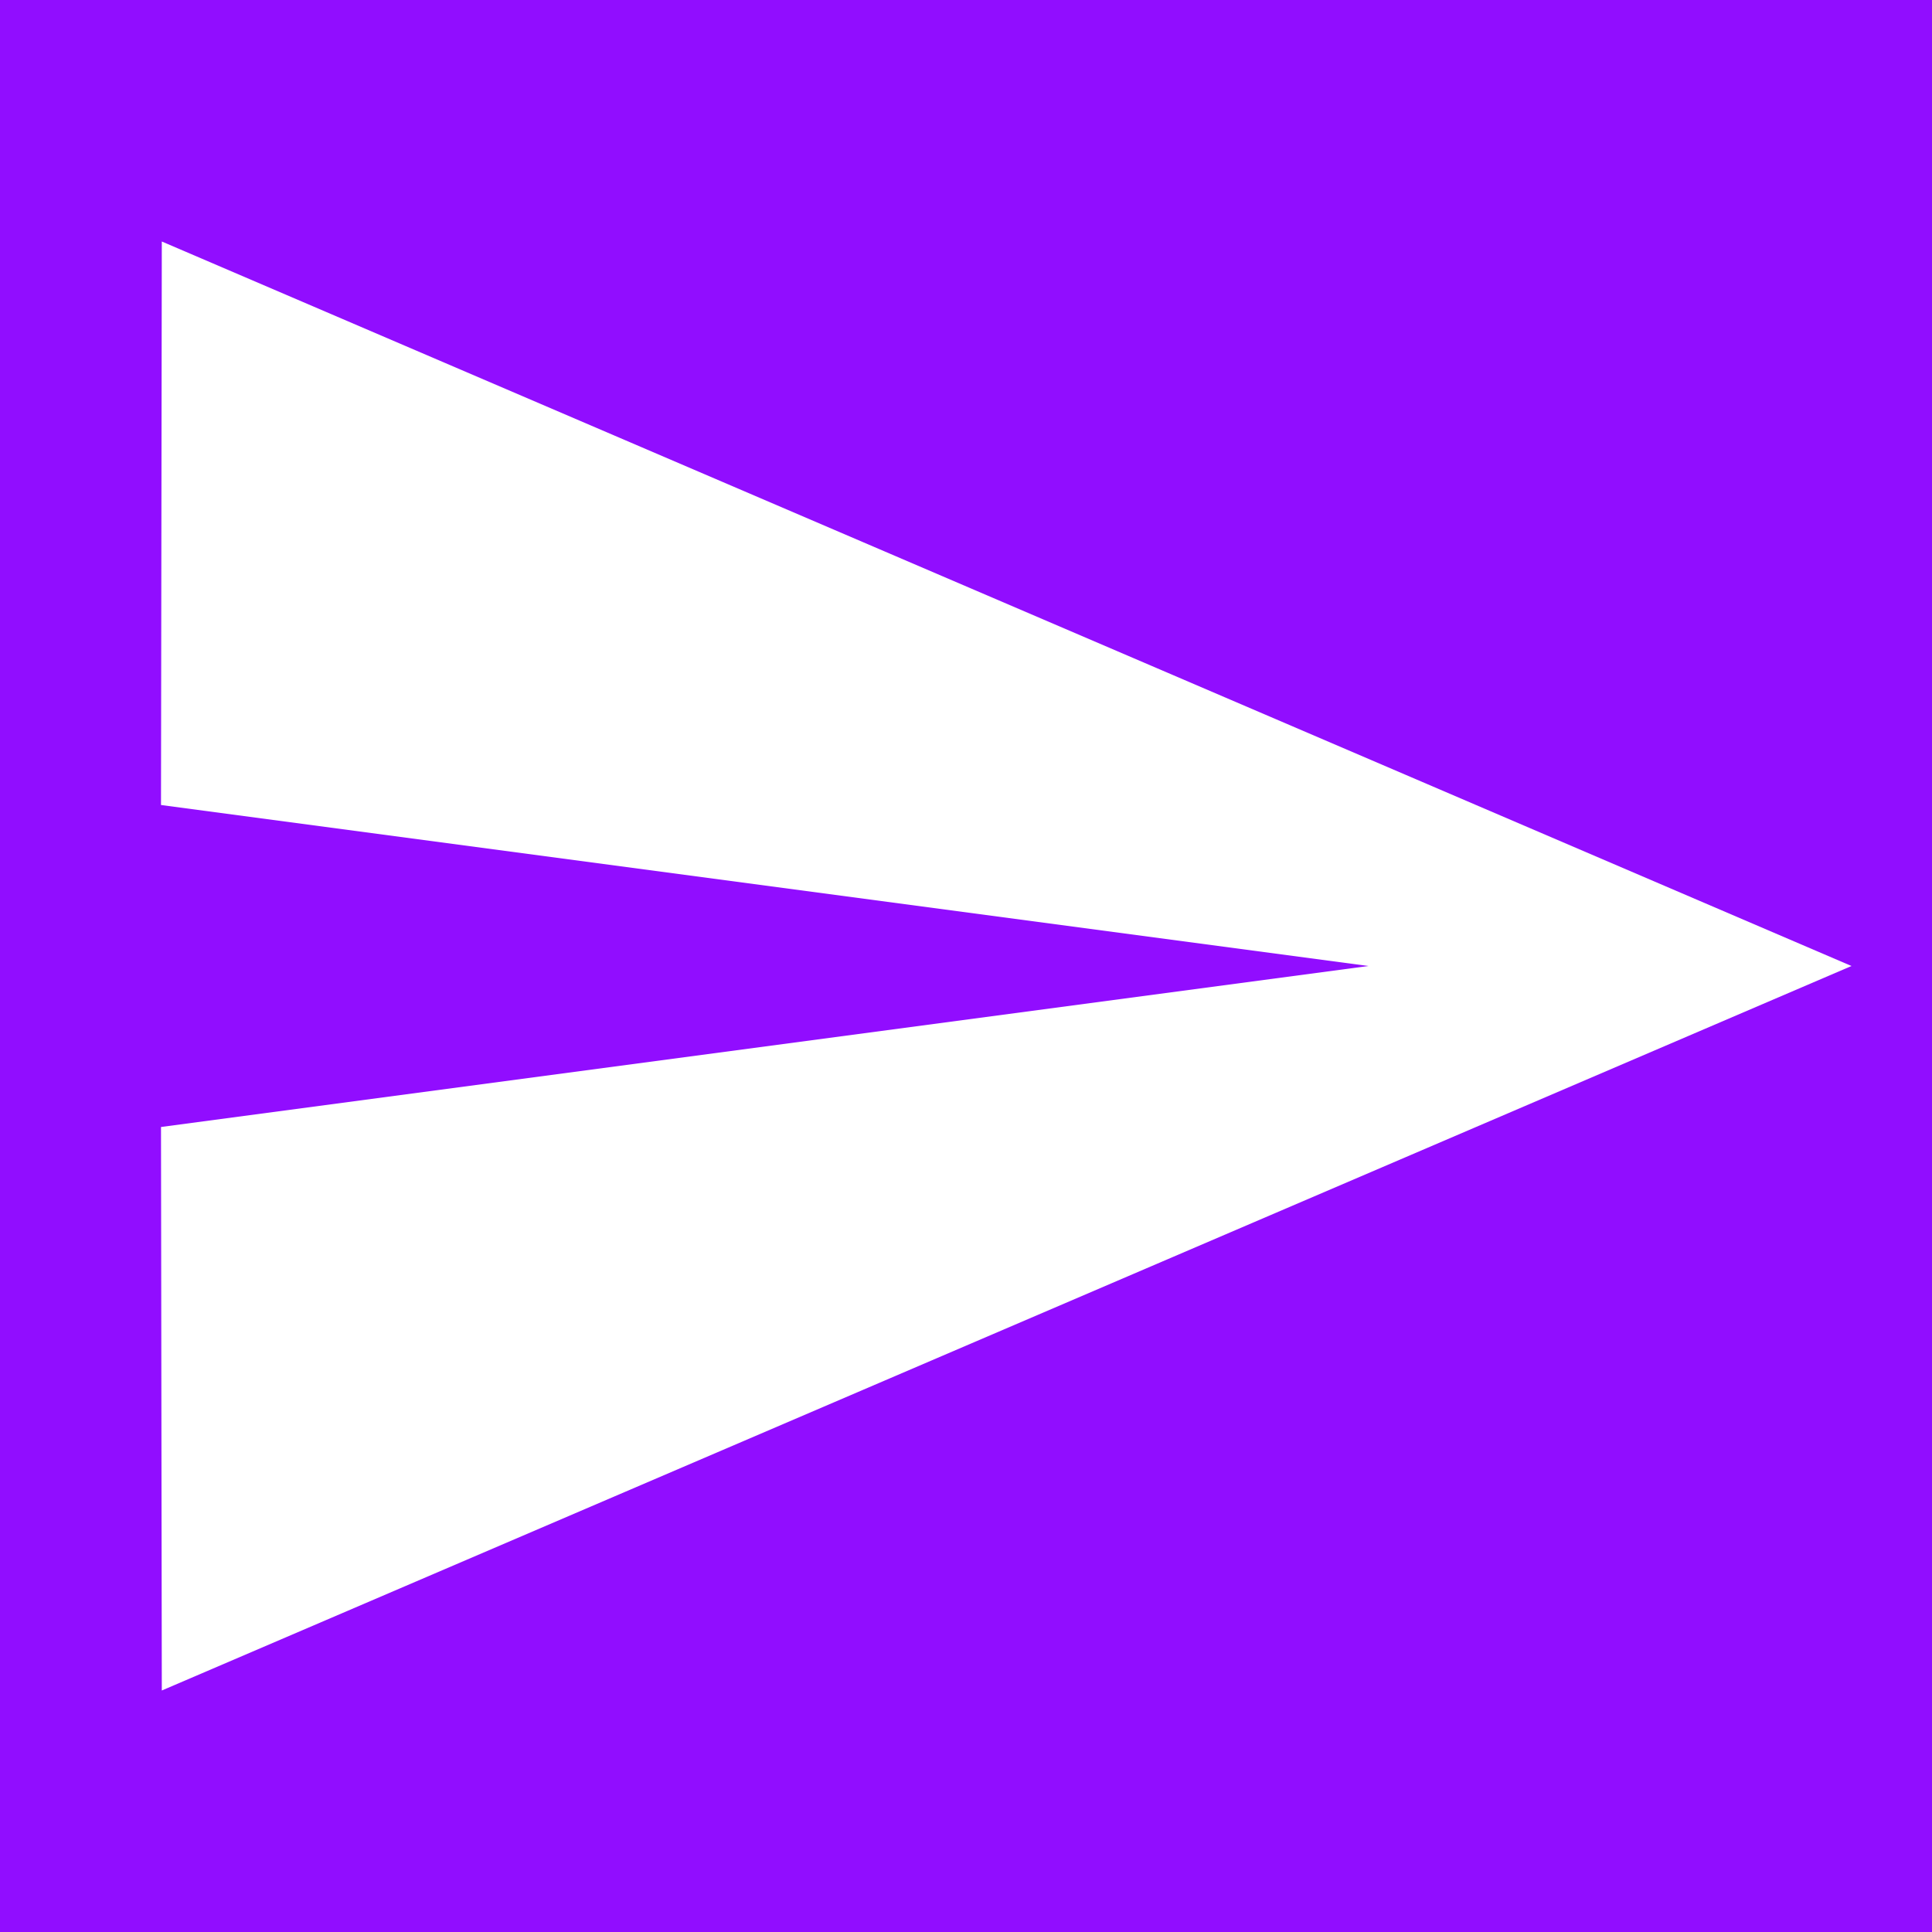
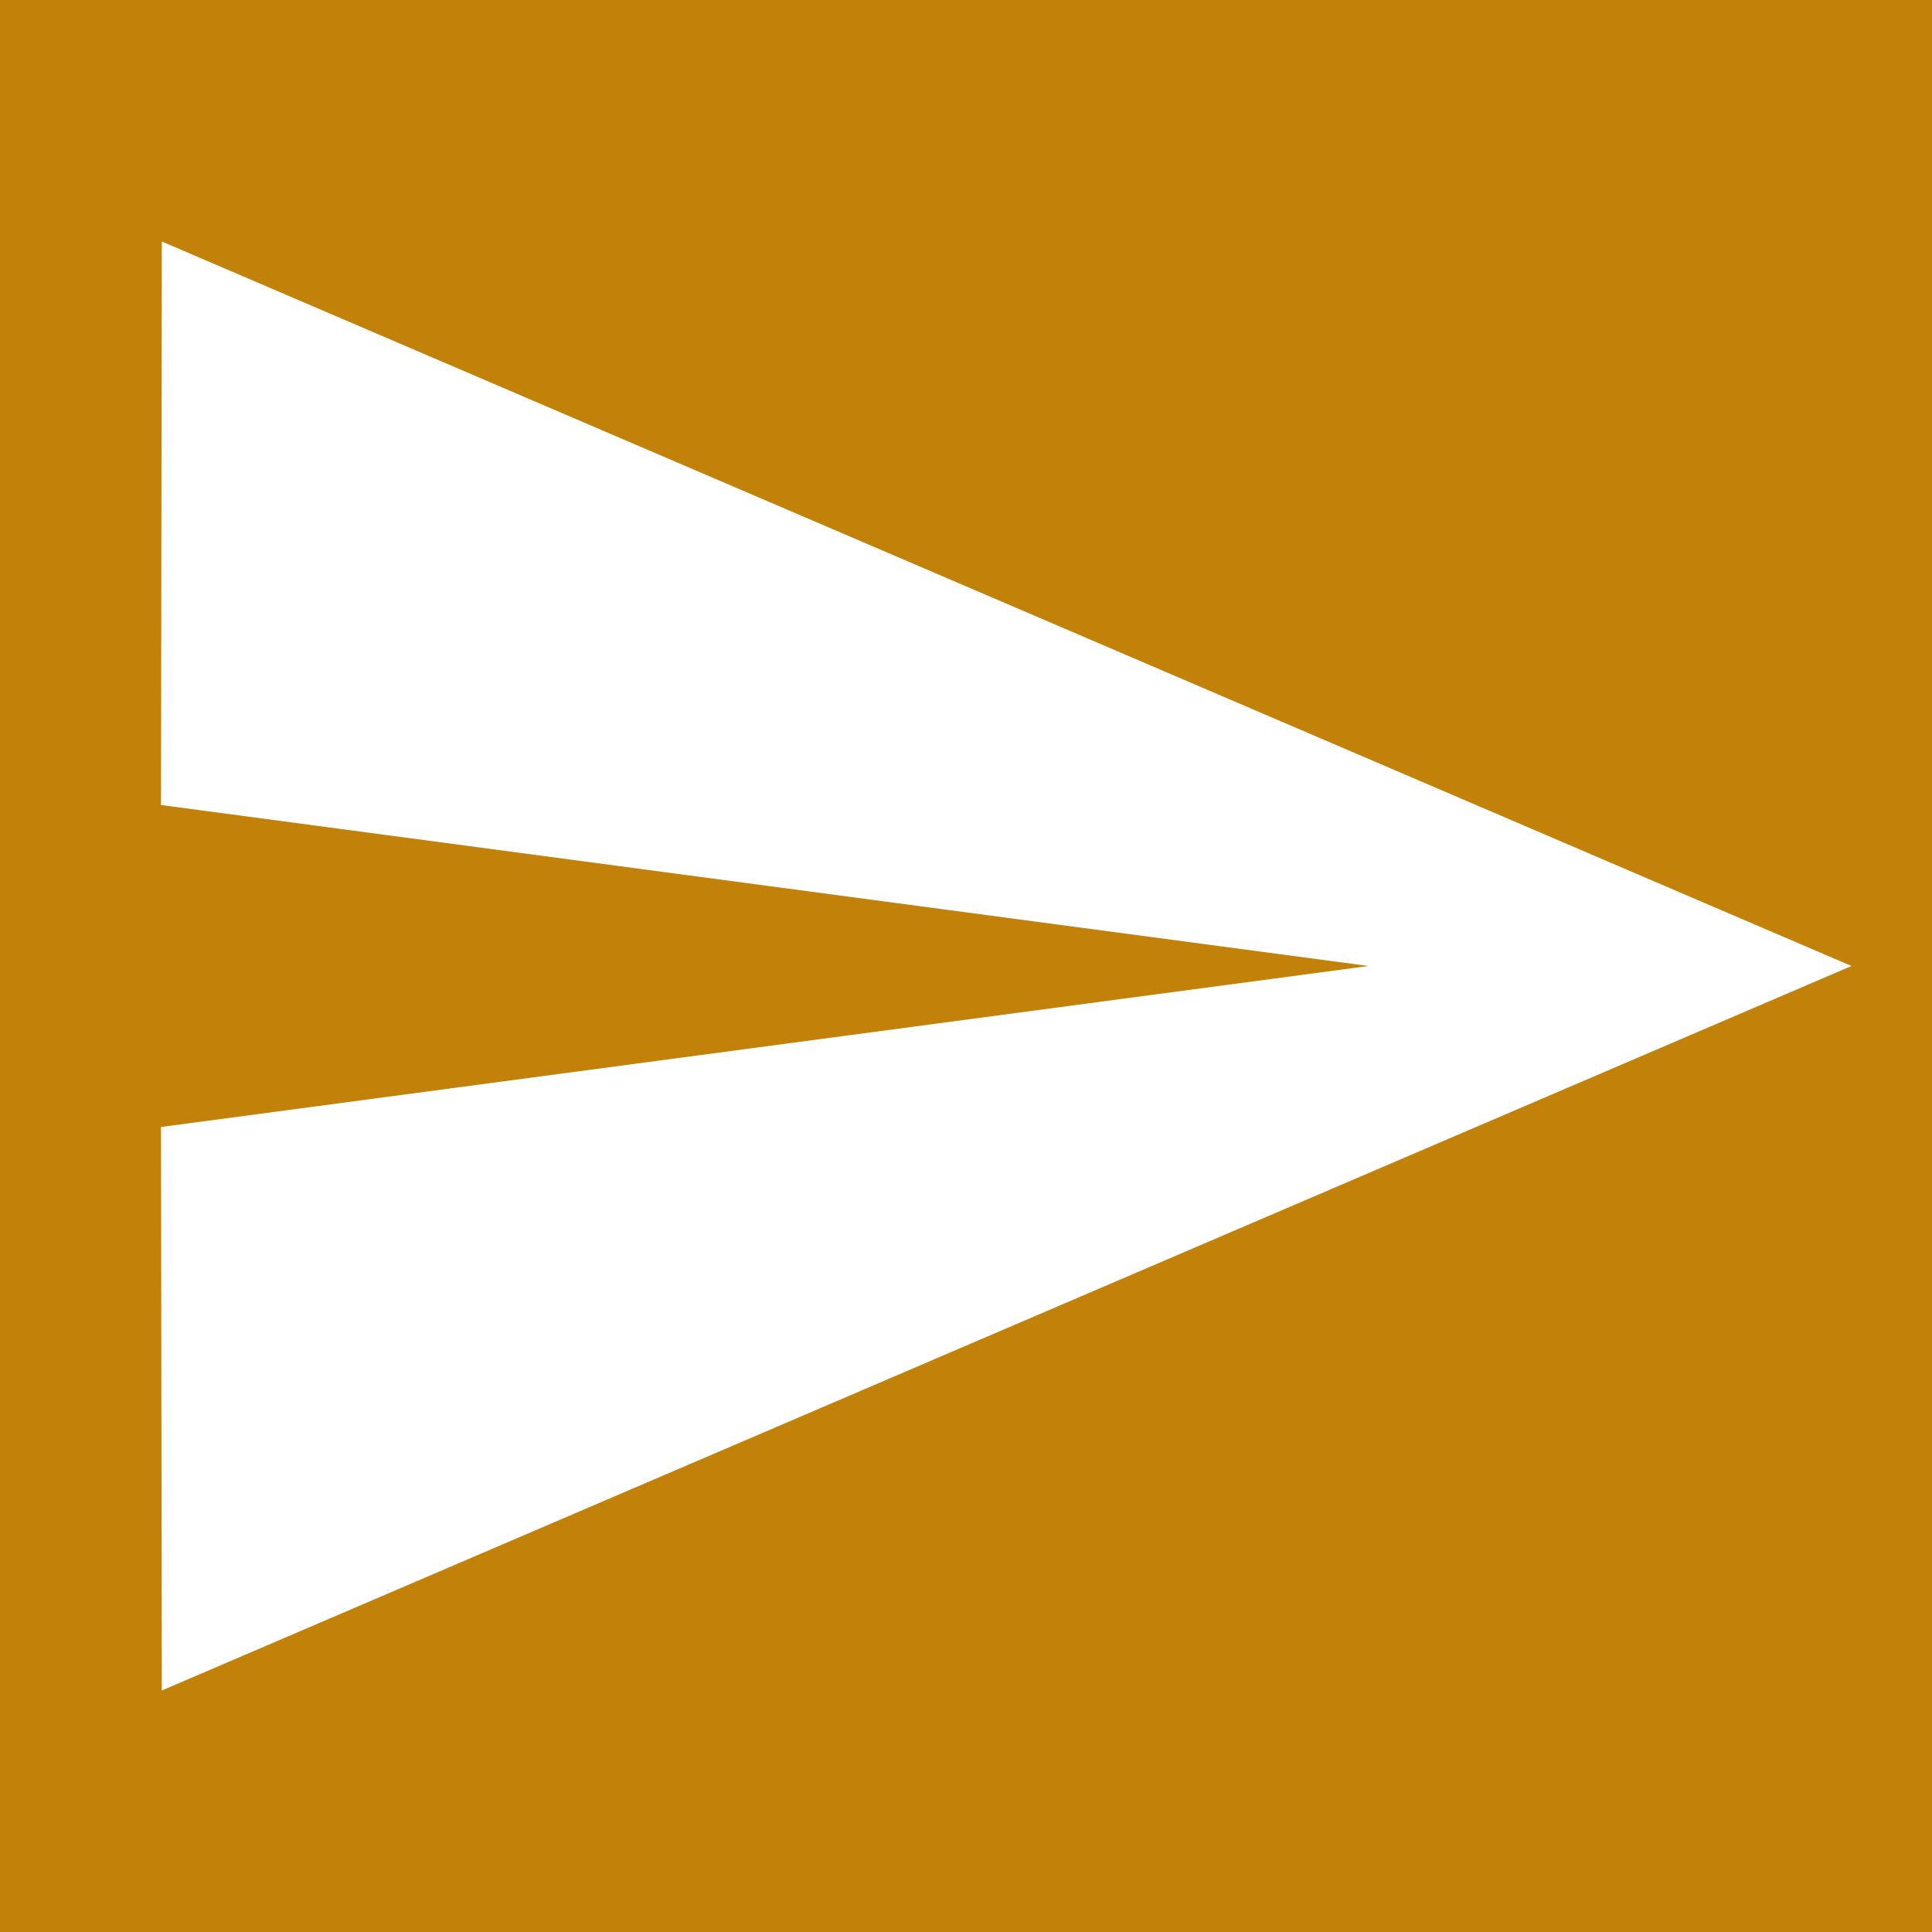
<svg xmlns="http://www.w3.org/2000/svg" height="50" viewBox="0 0 24 24" width="50" fill="white">
-   <path d="M0 0h24v24H0V0z" fill="#910DFF" />
+   <path d="M0 0h24v24H0V0z" fill="#C28108" />
  <path d="M2.01 21L23 12 2.01 3 2 10l15 2-15 2 .01 7z" />
</svg>
